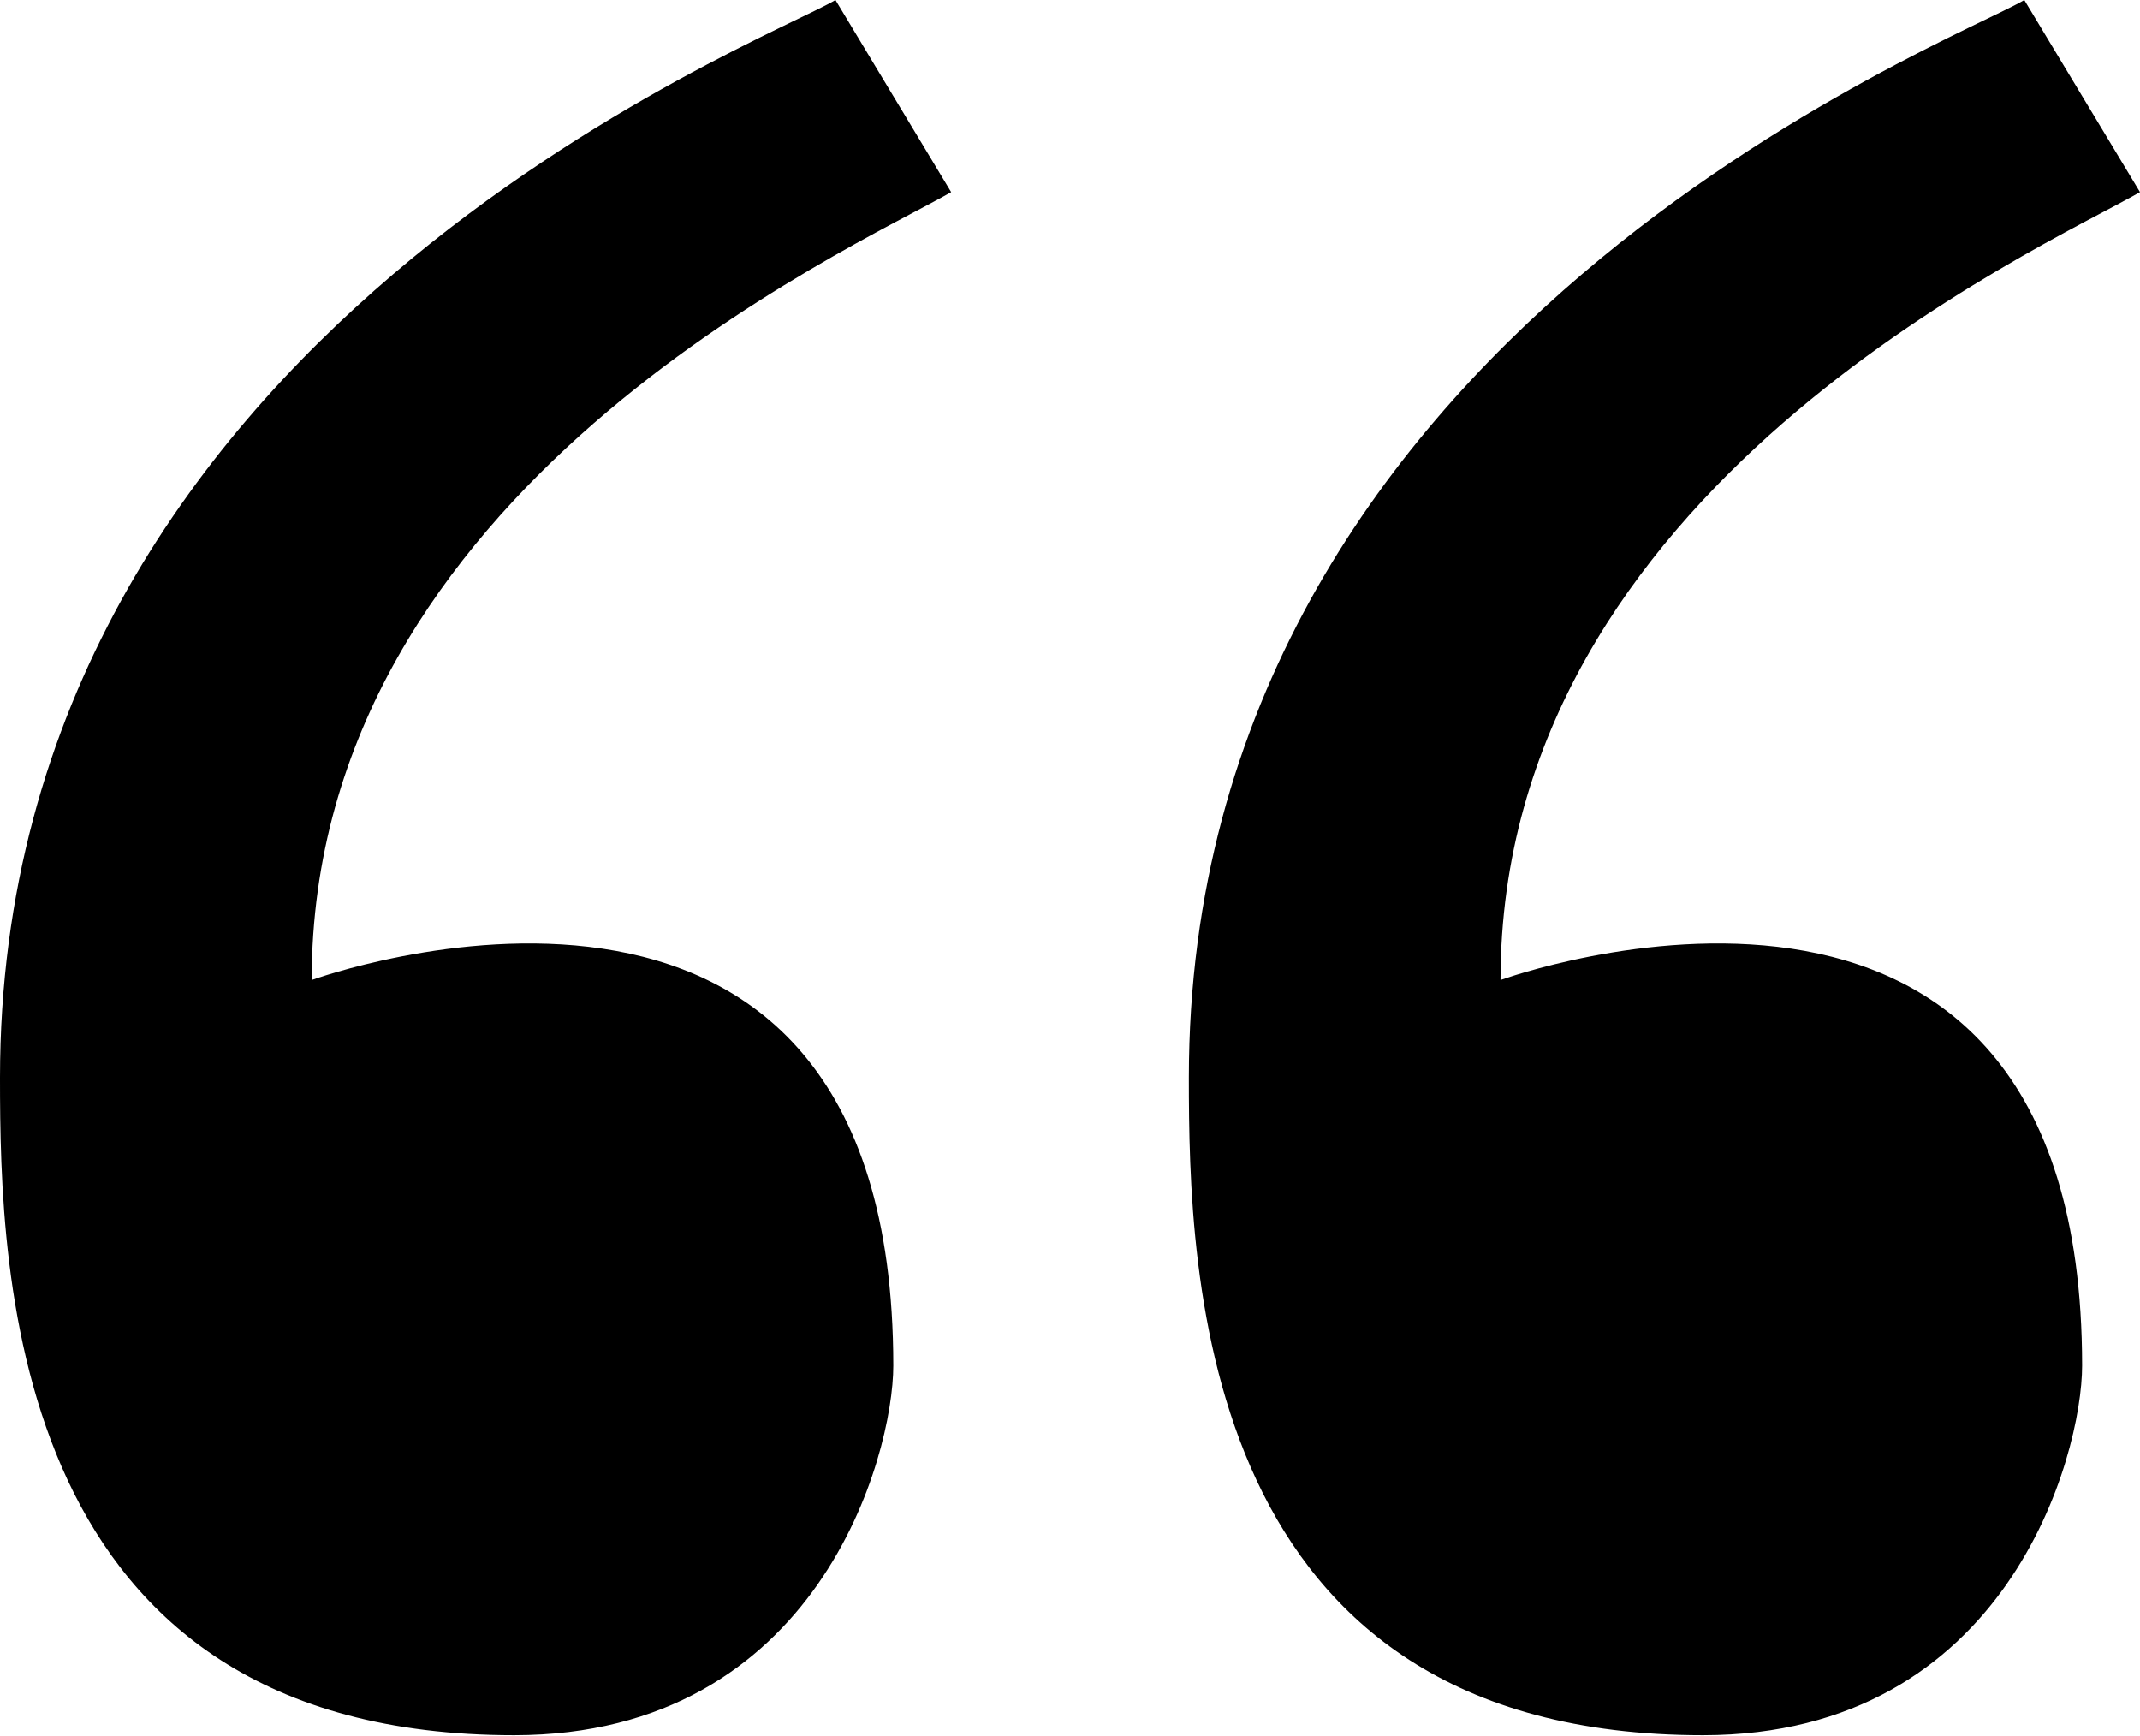
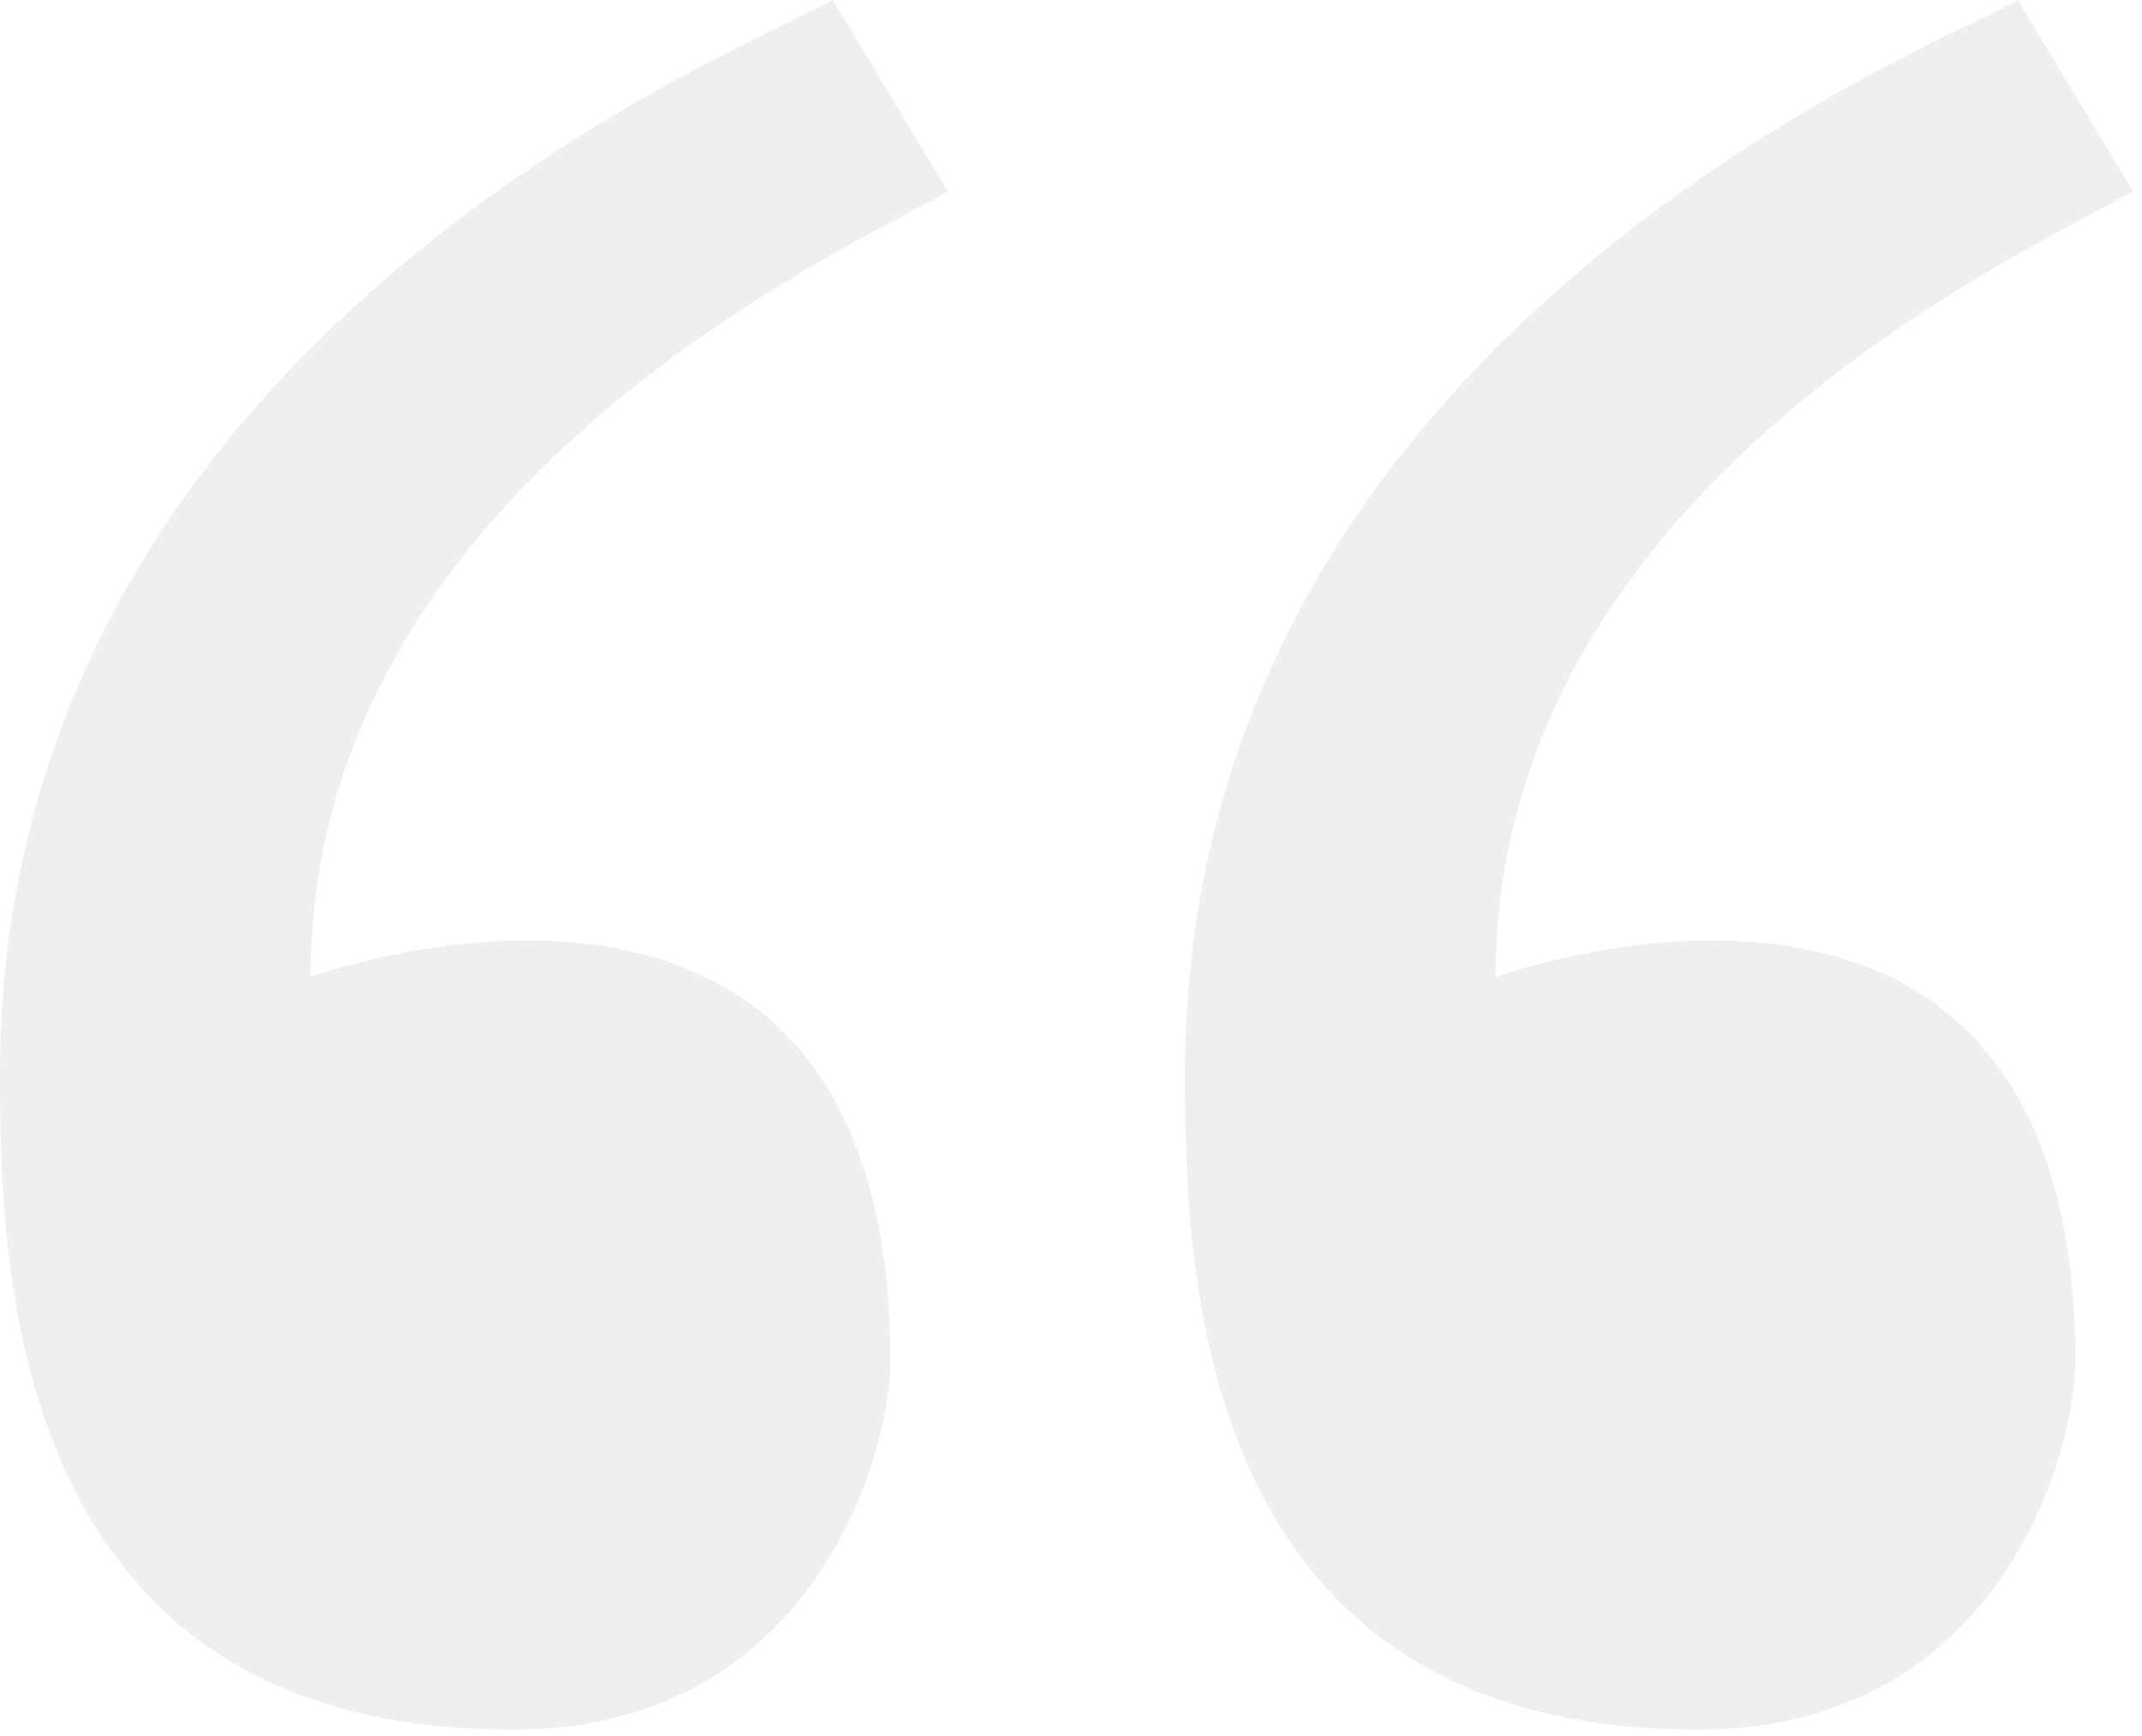
- <svg xmlns="http://www.w3.org/2000/svg" version="1.1" id="Layer_1" x="0px" y="0px" width="78.672px" height="63.789px" viewBox="0 0 78.672 63.789" enable-background="new 0 0 78.672 63.789" xml:space="preserve">
+ <svg xmlns="http://www.w3.org/2000/svg" width="79" height="64" viewBox="0 0 79 64" fill="#efefef">
  <g>
    <path d="M34.967,7.063L30.713,0C28.272,1.495,0,12.207,0,39.617c0,7.231,0.336,24.172,18.9,24.172 c11.187,0,13.94-10.279,13.94-13.584c0-21.977-21.382-14.177-21.382-14.177C11.458,17.957,31.263,9.184,34.967,7.063z" />
  </g>
  <g>
    <path d="M78.672,7.063L74.418,0c-2.44,1.495-30.713,12.207-30.713,39.617c0,7.231,0.337,24.172,18.9,24.172 c11.187,0,13.939-10.279,13.939-13.584c0-21.977-21.381-14.177-21.381-14.177C55.165,17.957,74.969,9.184,78.672,7.063z" />
  </g>
</svg>
